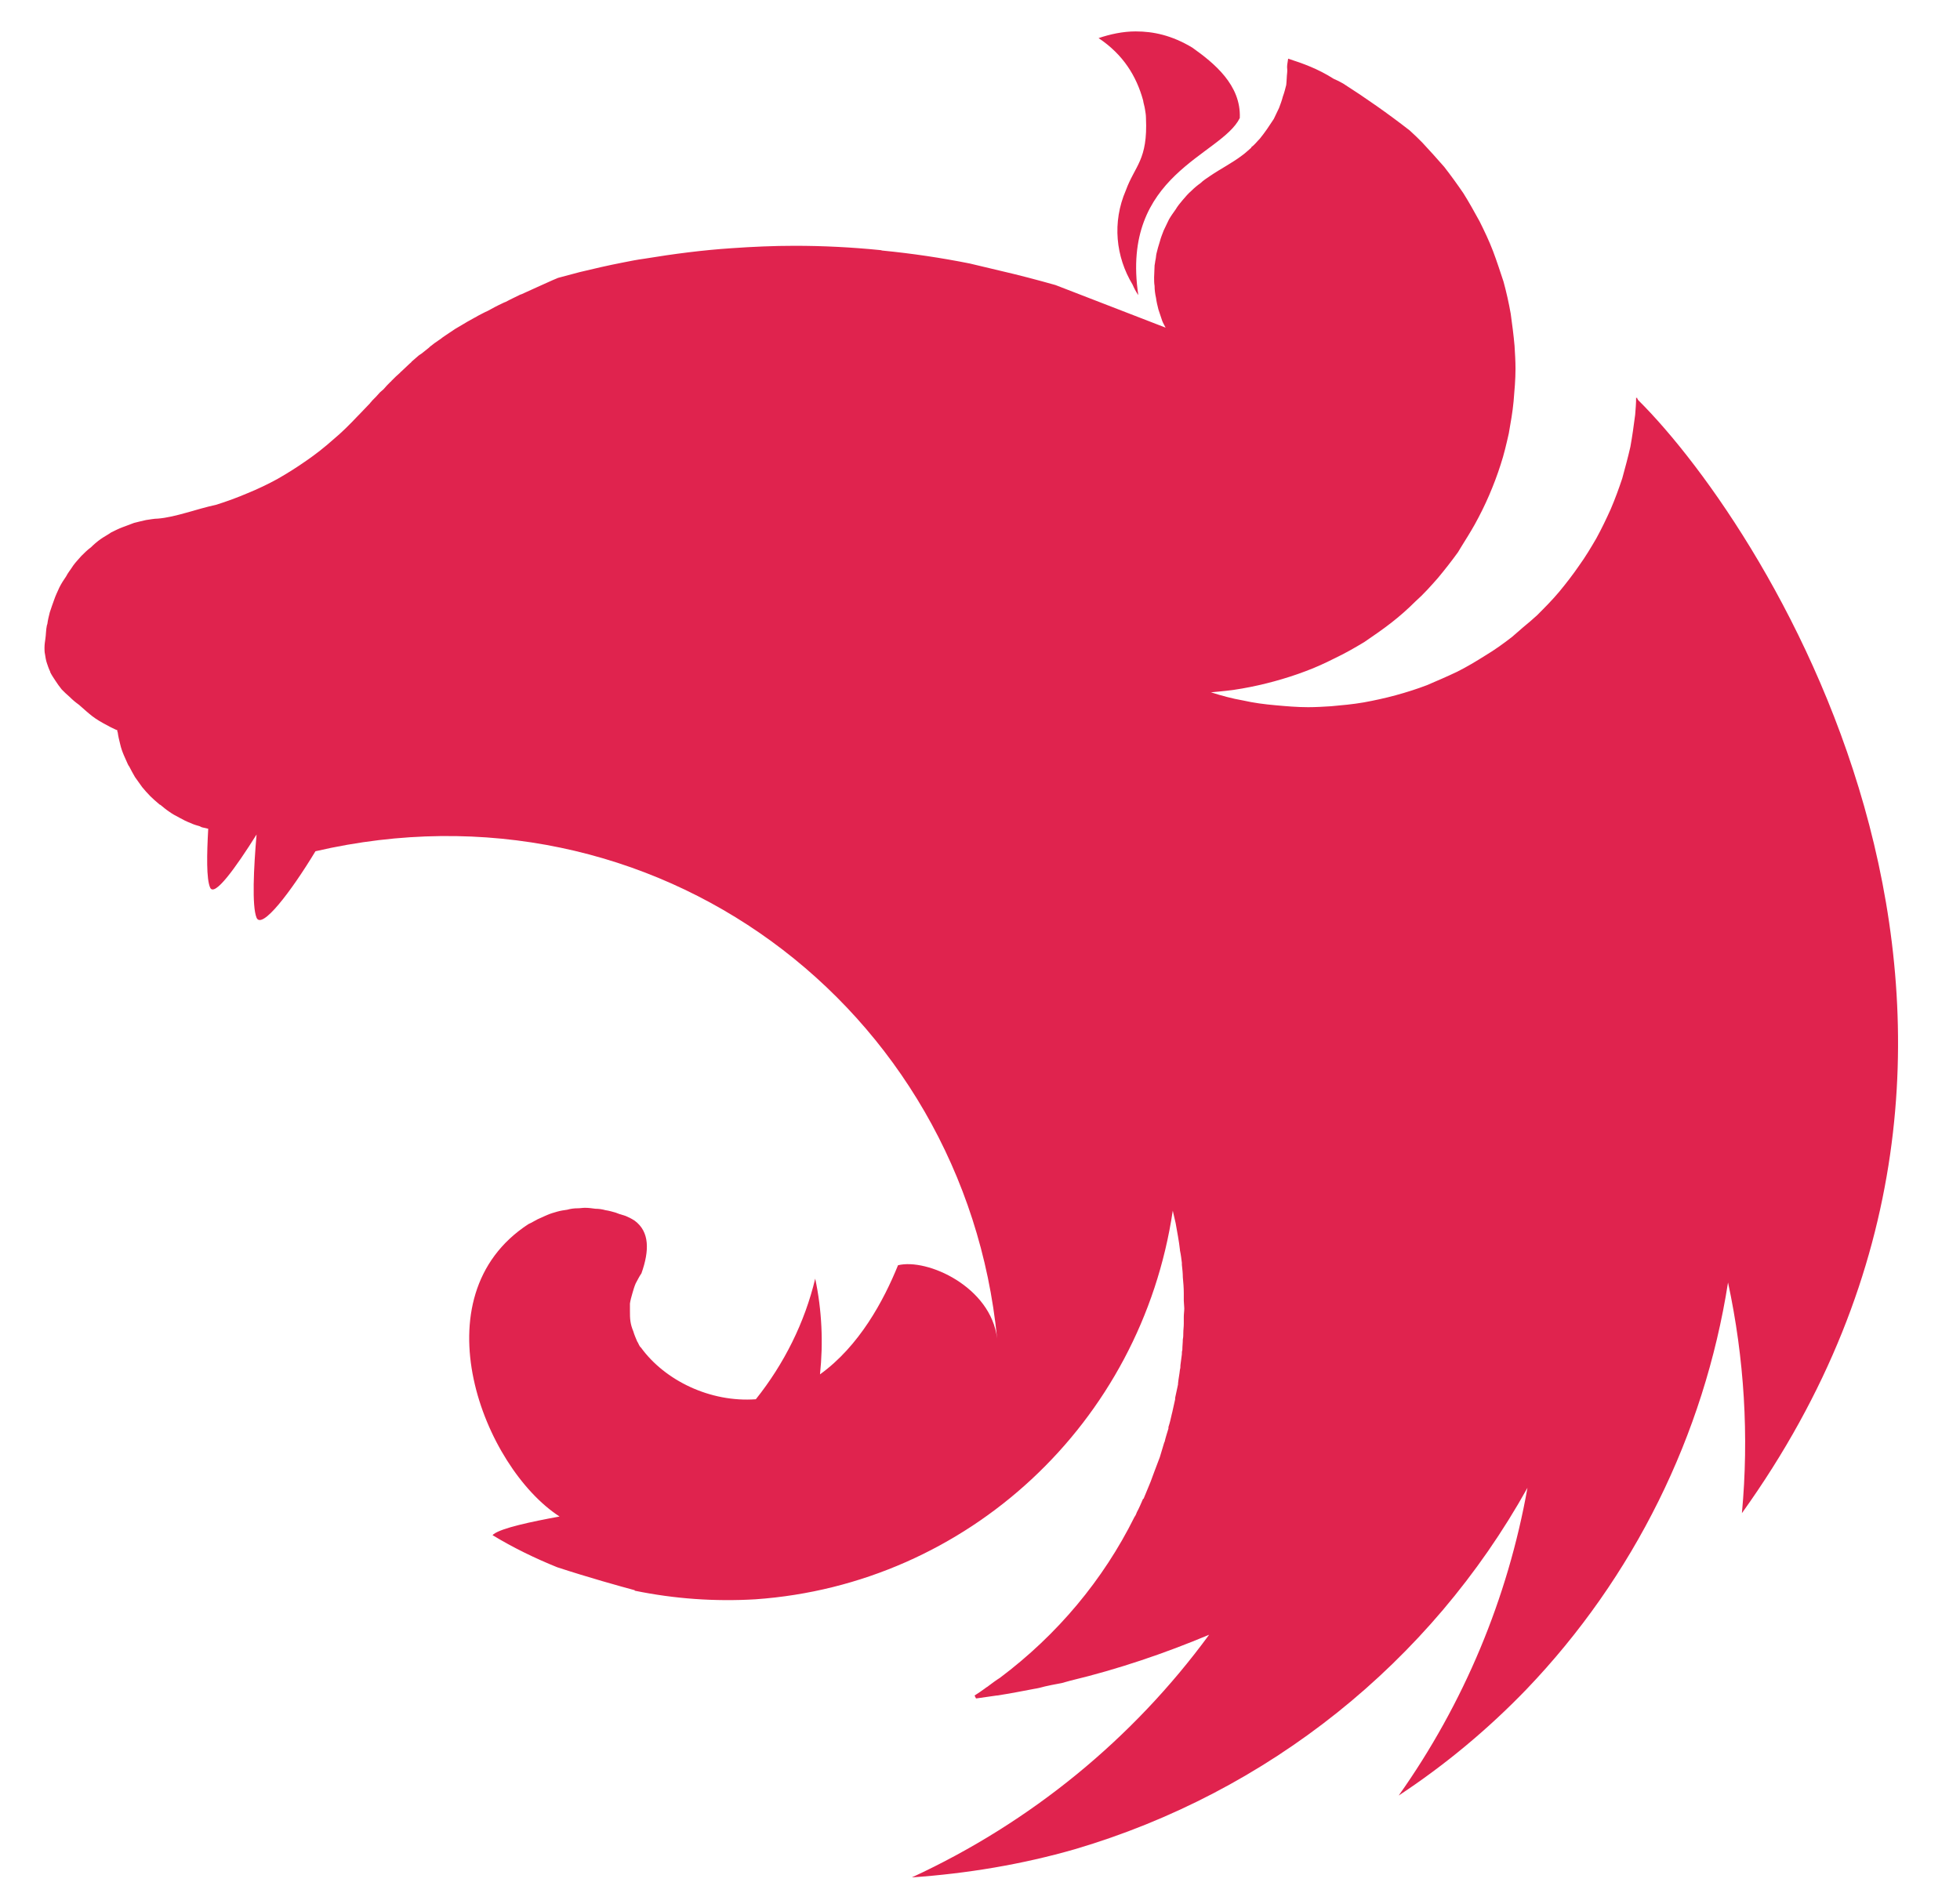
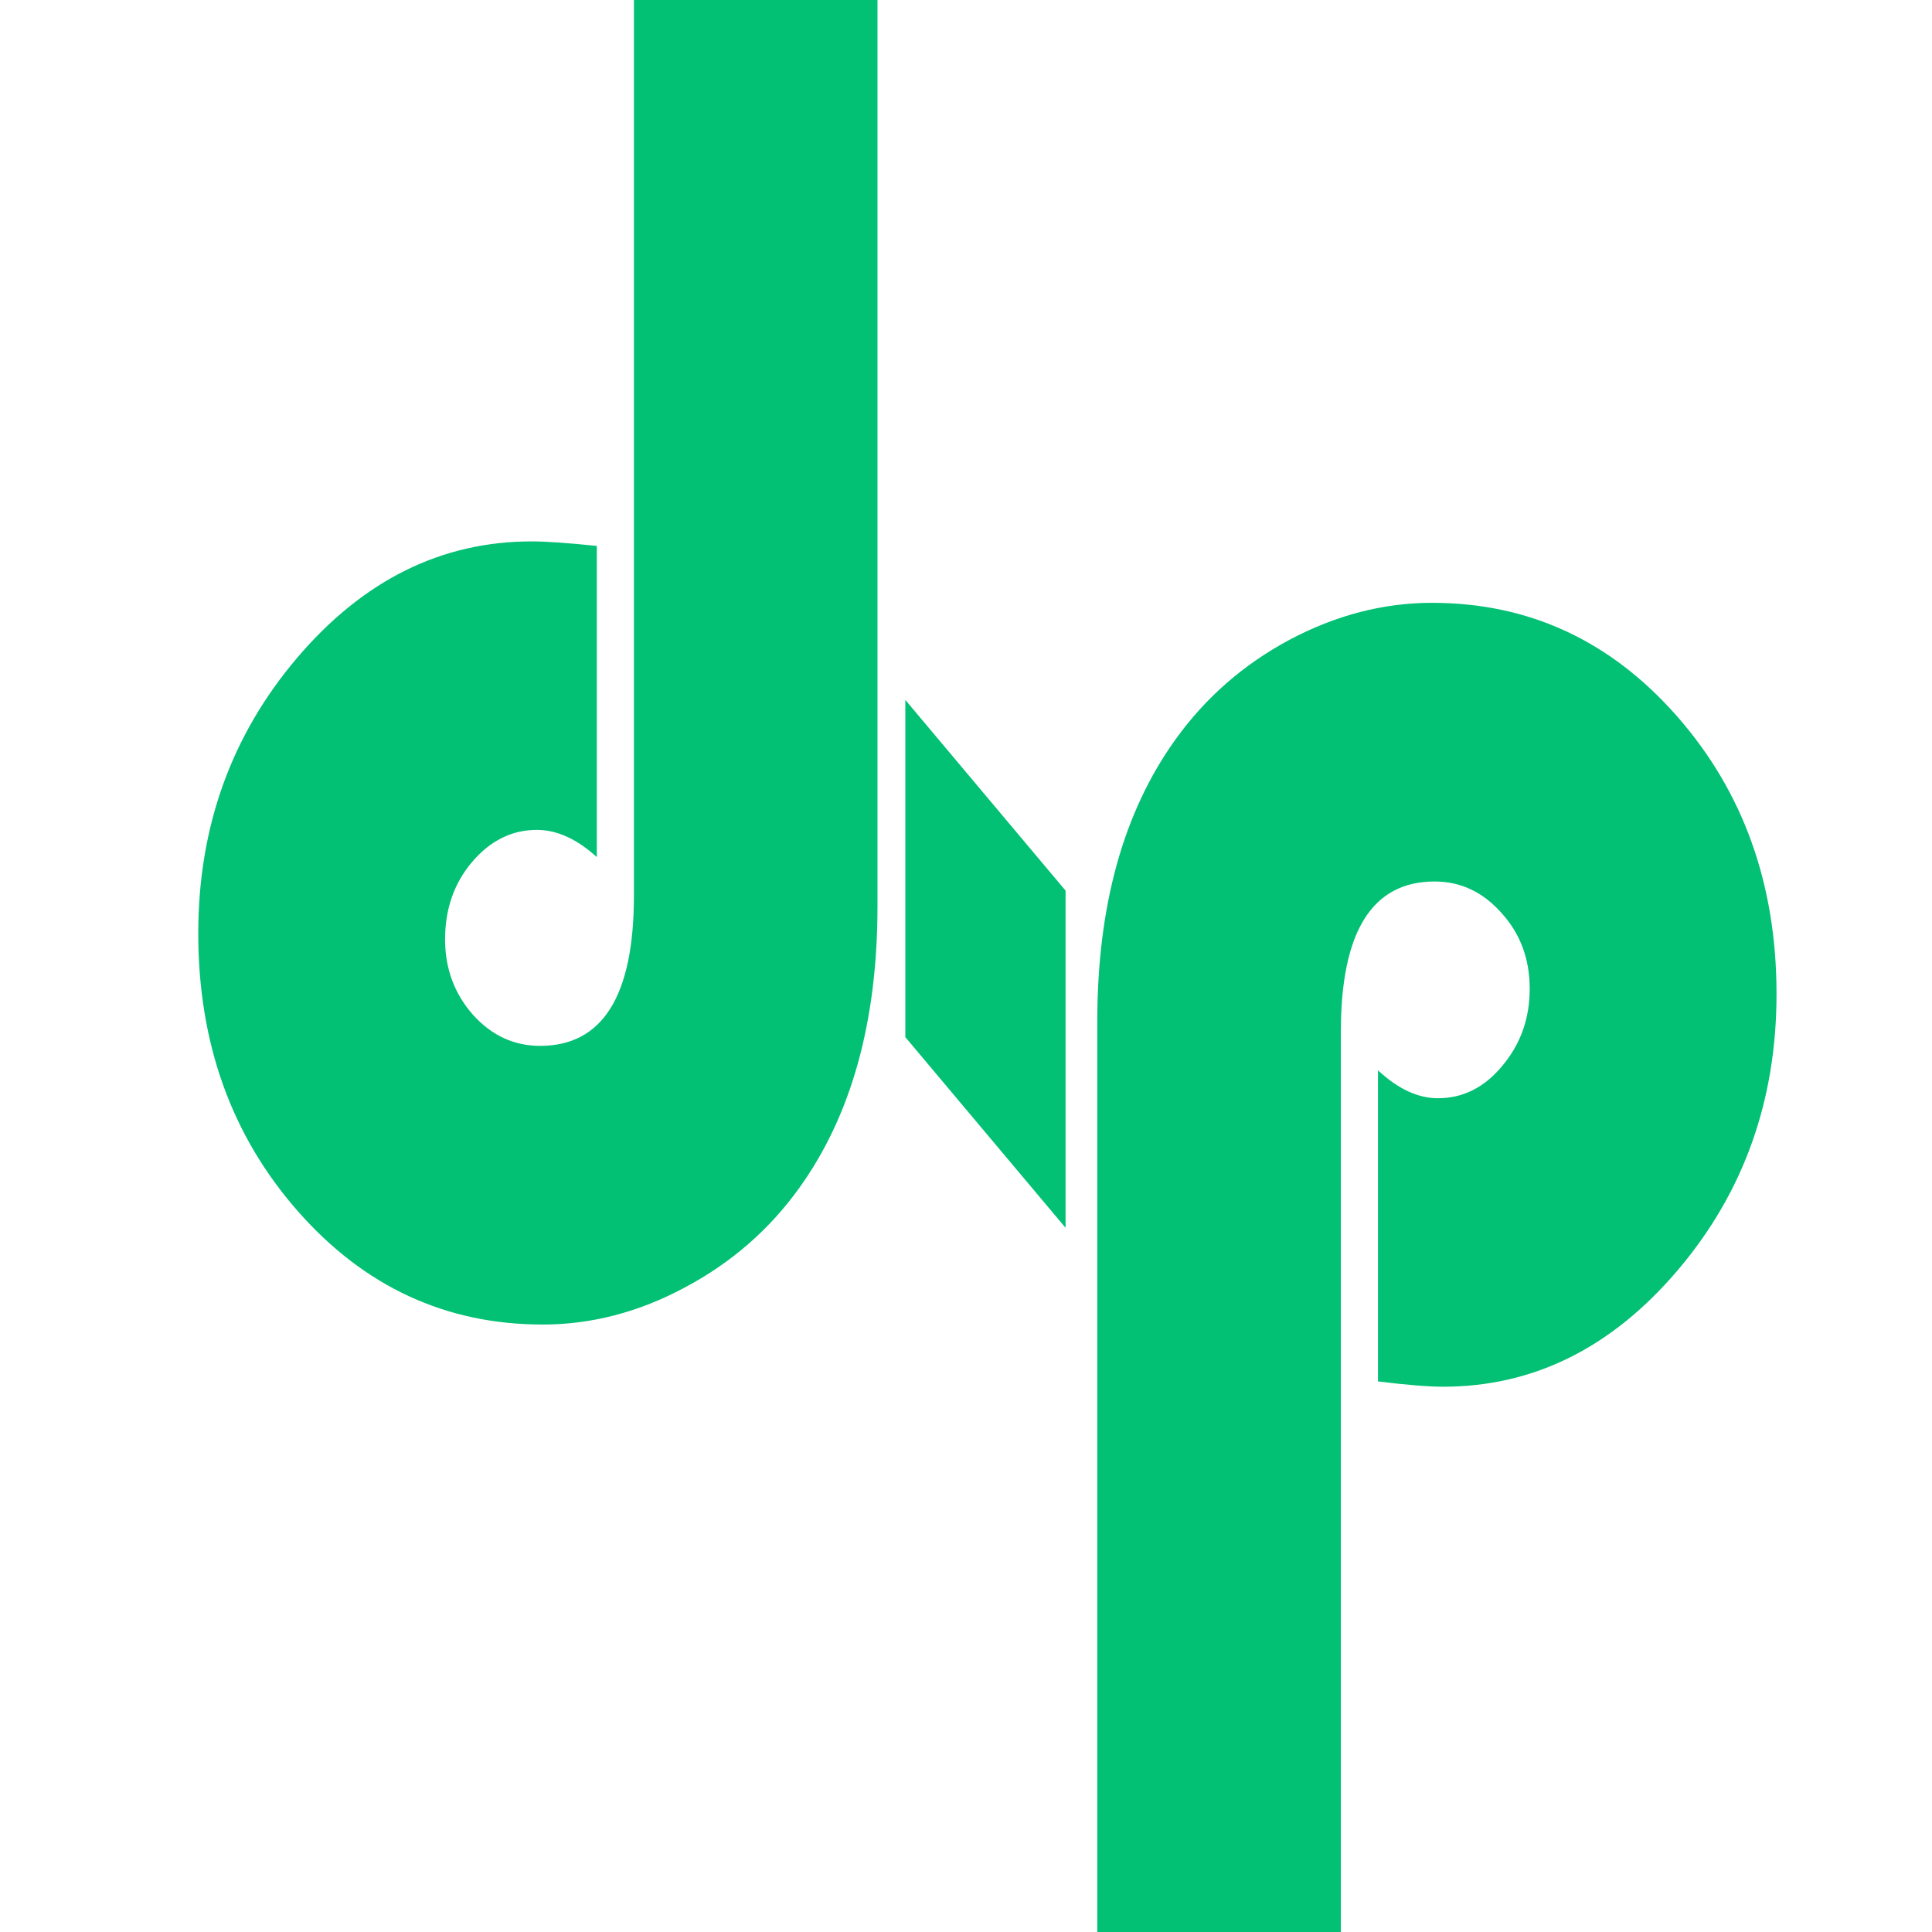
- <svg xmlns="http://www.w3.org/2000/svg" id="svg8" version="1.1" viewBox="0 0 264.583 255.588" height="966" width="1000">
-   <defs id="defs2">
-     <pattern id="EMFhbasepattern" patternUnits="userSpaceOnUse" width="6" height="6" x="0" y="0" />
-   </defs>
-   <g transform="translate(0,-41.41249)" id="layer1">
-     <path style="fill:#e0234e;fill-opacity:1;fill-rule:evenodd;stroke:none;stroke-width:0.808" d="m 153.338,45.652 c -1.809,0 -3.489,0.388 -5.04,0.905 3.296,2.197 5.105,5.105 6.01,8.401 0.065,0.452 0.194,0.775 0.259,1.228 0.065,0.388 0.129,0.775 0.129,1.163 0.259,5.687 -1.486,6.397 -2.714,9.758 -1.874,4.33 -1.357,8.982 0.905,12.73 0.194,0.452 0.452,0.969 0.775,1.422 -2.456,-16.349 11.179,-18.804 13.699,-23.909 0.194,-4.459 -3.489,-7.431 -6.397,-9.499 -2.779,-1.68 -5.299,-2.197 -7.625,-2.197 z m 20.549,3.683 c -0.259,1.486 -0.065,1.099 -0.129,1.874 -0.065,0.517 -0.065,1.163 -0.129,1.68 -0.129,0.517 -0.259,1.034 -0.452,1.551 -0.129,0.517 -0.323,1.034 -0.517,1.551 -0.259,0.517 -0.452,0.969 -0.711,1.486 -0.194,0.259 -0.323,0.517 -0.517,0.775 -0.129,0.194 -0.259,0.388 -0.388,0.582 -0.323,0.452 -0.646,0.905 -0.969,1.292 -0.388,0.388 -0.711,0.84 -1.163,1.163 0,0.065 0,0.065 0,0.065 -0.388,0.323 -0.775,0.711 -1.228,1.034 -1.357,1.034 -2.908,1.809 -4.33,2.779 -0.452,0.323 -0.905,0.582 -1.292,0.969 -0.452,0.323 -0.84,0.646 -1.228,1.034 -0.452,0.388 -0.775,0.775 -1.163,1.228 -0.323,0.388 -0.711,0.84 -0.969,1.292 -0.323,0.452 -0.646,0.905 -0.905,1.357 -0.259,0.517 -0.452,0.969 -0.711,1.486 -0.194,0.517 -0.388,0.969 -0.517,1.486 -0.194,0.582 -0.323,1.099 -0.452,1.616 -0.065,0.259 -0.065,0.582 -0.129,0.84 -0.065,0.259 -0.065,0.517 -0.129,0.775 0,0.517 -0.065,1.099 -0.065,1.615 0,0.388 0,0.775 0.065,1.163 0,0.517 0.065,1.034 0.194,1.615 0.065,0.517 0.194,1.034 0.323,1.551 0.194,0.517 0.323,1.034 0.517,1.551 0.129,0.323 0.323,0.646 0.452,0.905 l -14.863,-5.751 c -2.52,-0.711 -4.976,-1.357 -7.496,-1.939 -1.357,-0.323 -2.714,-0.646 -4.071,-0.969 -3.877,-0.775 -7.819,-1.357 -11.761,-1.745 -0.129,0 -0.194,-0.065 -0.323,-0.065 -3.877,-0.388 -7.69,-0.582 -11.567,-0.582 -2.843,0 -5.687,0.129 -8.465,0.323 -3.942,0.259 -7.884,0.775 -11.825,1.422 -0.969,0.129 -1.939,0.323 -2.908,0.517 -2.003,0.388 -3.942,0.84 -5.816,1.292 -0.969,0.259 -1.939,0.517 -2.908,0.775 -0.969,0.388 -1.874,0.84 -2.779,1.228 -0.711,0.323 -1.422,0.646 -2.132,0.969 -0.129,0.065 -0.259,0.065 -0.323,0.129 -0.646,0.323 -1.228,0.582 -1.809,0.905 -0.194,0.065 -0.323,0.129 -0.452,0.194 -0.711,0.323 -1.422,0.711 -2.003,1.034 -0.452,0.194 -0.905,0.452 -1.292,0.646 -0.194,0.129 -0.452,0.259 -0.582,0.323 -0.582,0.323 -1.163,0.646 -1.68,0.969 -0.582,0.323 -1.099,0.646 -1.551,0.969 -0.452,0.323 -0.905,0.582 -1.292,0.905 -0.065,0.065 -0.129,0.065 -0.194,0.129 -0.388,0.259 -0.84,0.582 -1.228,0.905 0,0 -0.065,0.065 -0.129,0.129 -0.323,0.259 -0.646,0.517 -0.969,0.775 -0.129,0.065 -0.259,0.194 -0.388,0.259 -0.323,0.259 -0.646,0.582 -0.969,0.84 -0.065,0.129 -0.194,0.194 -0.259,0.259 -0.388,0.388 -0.775,0.711 -1.163,1.099 -0.065,0 -0.065,0.065 -0.129,0.129 -0.388,0.323 -0.775,0.711 -1.163,1.099 -0.065,0.065 -0.065,0.129 -0.129,0.129 -0.323,0.323 -0.646,0.646 -0.969,1.034 -0.129,0.129 -0.323,0.259 -0.452,0.388 -0.323,0.388 -0.711,0.775 -1.099,1.163 -0.065,0.129 -0.194,0.194 -0.259,0.323 -0.517,0.517 -0.969,1.034 -1.486,1.551 -0.065,0.065 -0.129,0.129 -0.194,0.194 -1.034,1.099 -2.132,2.197 -3.296,3.166 -1.163,1.034 -2.391,2.003 -3.619,2.843 -1.292,0.905 -2.52,1.68 -3.877,2.456 -1.292,0.711 -2.649,1.357 -4.071,1.939 -1.357,0.582 -2.779,1.099 -4.2,1.551 -2.714,0.582 -5.493,1.68 -7.884,1.874 -0.517,0 -1.099,0.129 -1.615,0.194 -0.582,0.129 -1.099,0.259 -1.615,0.388 -0.517,0.194 -1.034,0.388 -1.551,0.582 -0.517,0.194 -1.034,0.452 -1.551,0.711 -0.452,0.323 -0.969,0.582 -1.422,0.905 -0.452,0.323 -0.905,0.711 -1.292,1.099 -0.452,0.323 -0.905,0.775 -1.292,1.163 -0.388,0.452 -0.775,0.84 -1.099,1.292 -0.323,0.517 -0.711,0.969 -0.969,1.486 -0.323,0.452 -0.646,0.969 -0.905,1.486 -0.259,0.582 -0.517,1.099 -0.711,1.68 -0.194,0.517 -0.388,1.099 -0.582,1.68 -0.129,0.517 -0.259,1.034 -0.323,1.551 0,0.065 -0.065,0.129 -0.065,0.194 -0.129,0.582 -0.129,1.357 -0.194,1.745 -0.065,0.452 -0.129,0.84 -0.129,1.292 0,0.259 0,0.582 0.065,0.84 0.065,0.452 0.129,0.84 0.259,1.228 0.129,0.388 0.259,0.775 0.452,1.163 0,0.065 0,0.065 0,0.065 0.194,0.388 0.452,0.775 0.711,1.163 0.259,0.388 0.517,0.775 0.84,1.163 0.323,0.323 0.711,0.711 1.099,1.034 0.388,0.388 0.775,0.711 1.228,1.034 1.551,1.357 1.939,1.809 3.942,2.843 0.323,0.194 0.646,0.323 1.034,0.517 0.065,0 0.129,0.065 0.194,0.065 0,0.129 0,0.194 0.065,0.323 0.065,0.517 0.194,1.034 0.323,1.551 0.129,0.582 0.323,1.099 0.517,1.551 0.194,0.388 0.323,0.775 0.517,1.163 0.065,0.129 0.129,0.259 0.194,0.323 0.259,0.517 0.517,0.969 0.775,1.422 0.323,0.452 0.646,0.905 0.969,1.357 0.323,0.388 0.711,0.84 1.099,1.228 0.388,0.388 0.775,0.711 1.228,1.099 0,0 0.065,0.065 0.129,0.065 0.388,0.323 0.775,0.646 1.163,0.905 0.452,0.323 0.905,0.582 1.422,0.84 0.452,0.259 0.969,0.517 1.486,0.711 0.388,0.194 0.84,0.323 1.292,0.452 0.065,0.065 0.129,0.065 0.259,0.129 0.259,0.065 0.582,0.129 0.84,0.194 -0.194,3.489 -0.259,6.785 0.259,7.948 0.582,1.292 3.425,-2.649 6.268,-7.173 -0.388,4.459 -0.646,9.693 0,11.244 0.711,1.615 4.588,-3.425 7.948,-8.982 45.815,-10.598 87.624,21.066 92.018,65.783 -0.84,-6.979 -9.434,-10.856 -13.376,-9.887 -1.939,4.782 -5.234,10.921 -10.533,14.733 0.452,-4.265 0.259,-8.659 -0.646,-12.924 -1.422,5.945 -4.2,11.502 -8.013,16.284 v 0 c -6.139,0.452 -12.278,-2.52 -15.509,-6.979 -0.259,-0.194 -0.323,-0.582 -0.517,-0.84 -0.194,-0.452 -0.388,-0.905 -0.517,-1.357 -0.194,-0.452 -0.323,-0.905 -0.388,-1.357 -0.065,-0.452 -0.065,-0.905 -0.065,-1.422 0,-0.323 0,-0.646 0,-0.969 0.065,-0.452 0.194,-0.905 0.323,-1.357 0.129,-0.452 0.259,-0.905 0.452,-1.357 0.259,-0.452 0.452,-0.905 0.775,-1.357 1.099,-3.102 1.099,-5.622 -0.905,-7.108 -0.388,-0.259 -0.775,-0.452 -1.228,-0.646 -0.259,-0.065 -0.582,-0.194 -0.84,-0.259 -0.194,-0.065 -0.323,-0.129 -0.517,-0.194 -0.452,-0.129 -0.905,-0.259 -1.357,-0.323 -0.452,-0.129 -0.905,-0.194 -1.357,-0.194 -0.452,-0.065 -0.969,-0.129 -1.422,-0.129 -0.323,0 -0.646,0.065 -0.969,0.065 -0.517,0 -0.969,0.065 -1.422,0.194 -0.452,0.065 -0.905,0.129 -1.357,0.259 -0.452,0.129 -0.905,0.259 -1.357,0.452 -0.452,0.194 -0.84,0.388 -1.292,0.582 -0.388,0.194 -0.775,0.452 -1.228,0.646 -15.056,9.822 -6.074,32.827 4.2,39.483 -3.877,0.711 -7.819,1.551 -8.917,2.391 -0.065,0.065 -0.129,0.129 -0.129,0.129 2.779,1.68 5.687,3.102 8.724,4.329 4.136,1.357 8.53,2.585 10.468,3.102 0,0 0,0.065 0,0.065 5.363,1.099 10.791,1.486 16.284,1.163 28.626,-2.003 52.083,-23.78 56.348,-52.471 0.129,0.582 0.259,1.099 0.388,1.68 v 0 c 0.194,1.163 0.452,2.391 0.582,3.619 0,0 0,0 0,0.065 0.129,0.582 0.194,1.163 0.259,1.68 0,0.129 0,0.194 0,0.259 0.065,0.582 0.129,1.163 0.129,1.68 0.065,0.711 0.129,1.422 0.129,2.132 0,0.323 0,0.646 0,1.034 0,0.323 0.065,0.711 0.065,1.034 0,0.388 -0.065,0.775 -0.065,1.163 0,0.323 0,0.646 0,0.905 0,0.452 -0.065,0.84 -0.065,1.292 0,0.259 0,0.517 -0.065,0.84 0,0.452 -0.065,0.905 -0.065,1.422 -0.065,0.194 -0.065,0.388 -0.065,0.582 -0.065,0.517 -0.129,0.969 -0.194,1.486 0,0.194 0,0.388 -0.065,0.582 -0.065,0.646 -0.194,1.228 -0.259,1.874 0,0 0,0.065 0,0.065 v 0.065 c -0.129,0.582 -0.259,1.228 -0.388,1.809 0,0.065 0,0.129 0,0.194 -0.129,0.582 -0.259,1.163 -0.388,1.745 0,0.065 -0.065,0.194 -0.065,0.259 -0.129,0.582 -0.259,1.163 -0.452,1.745 0,0.065 0,0.129 0,0.194 -0.194,0.646 -0.388,1.228 -0.517,1.809 -0.065,0.065 -0.065,0.129 -0.065,0.129 -0.194,0.646 -0.388,1.292 -0.582,1.939 -0.259,0.646 -0.452,1.228 -0.711,1.874 -0.259,0.646 -0.452,1.292 -0.711,1.874 -0.259,0.646 -0.517,1.228 -0.775,1.874 0,0 -0.065,0 -0.065,0 -0.259,0.582 -0.517,1.228 -0.84,1.809 0,0 0,0 0,0 0,0 0,0 0,0 -0.065,0.194 -0.129,0.323 -0.194,0.452 -0.065,0.065 -0.065,0.129 -0.129,0.194 -4.2,8.465 -10.404,15.896 -18.158,21.712 v 0 c -0.517,0.323 -1.034,0.711 -1.551,1.099 0,0 0,0 0,0 -0.129,0.129 -0.323,0.194 -0.452,0.323 -0.452,0.323 -0.905,0.646 -1.422,0.969 l 0.194,0.388 h 0.065 v 0 c 0.905,-0.129 1.809,-0.259 2.714,-0.388 h 0.065 c 1.68,-0.259 3.36,-0.582 5.04,-0.905 0.452,-0.065 0.969,-0.194 1.422,-0.323 0.323,-0.065 0.582,-0.129 0.905,-0.194 0.452,-0.065 0.905,-0.194 1.357,-0.259 0.388,-0.129 0.775,-0.194 1.163,-0.323 6.462,-1.551 12.73,-3.683 18.74,-6.203 -10.274,14.022 -24.038,25.331 -40.129,32.762 7.431,-0.517 14.863,-1.745 22.035,-3.813 26.042,-7.69 47.948,-25.202 61.065,-48.788 -2.649,14.927 -8.594,29.143 -17.383,41.55 6.268,-4.136 12.019,-8.918 17.253,-14.346 14.475,-15.121 23.974,-34.313 27.205,-54.927 2.197,10.21 2.843,20.743 1.874,31.147 46.655,-65.072 3.877,-132.535 -14.022,-150.305 -0.065,-0.129 -0.129,-0.194 -0.129,-0.323 -0.065,0.065 -0.065,0.065 -0.065,0.129 0,-0.065 0,-0.065 -0.065,-0.129 0,0.775 -0.065,1.551 -0.129,2.326 -0.194,1.486 -0.388,2.908 -0.646,4.33 -0.323,1.422 -0.711,2.843 -1.099,4.265 -0.452,1.357 -0.969,2.779 -1.551,4.136 -0.582,1.292 -1.228,2.649 -1.939,3.942 -0.711,1.228 -1.486,2.52 -2.326,3.683 -0.84,1.228 -1.745,2.391 -2.649,3.489 -0.969,1.163 -2.003,2.197 -3.037,3.231 -0.646,0.582 -1.228,1.099 -1.874,1.615 -0.517,0.452 -0.969,0.84 -1.486,1.292 -1.163,0.905 -2.326,1.745 -3.619,2.52 -1.228,0.775 -2.52,1.551 -3.813,2.197 -1.357,0.646 -2.714,1.228 -4.071,1.809 -1.357,0.517 -2.779,0.969 -4.2,1.357 -1.422,0.388 -2.908,0.711 -4.329,0.969 -1.486,0.259 -2.972,0.388 -4.394,0.517 -1.034,0.065 -2.068,0.129 -3.102,0.129 -1.486,0 -2.972,-0.129 -4.394,-0.259 -1.486,-0.129 -2.973,-0.323 -4.394,-0.646 -1.486,-0.259 -2.908,-0.646 -4.33,-1.099 h -0.065 c 1.422,-0.129 2.843,-0.259 4.265,-0.517 1.486,-0.259 2.908,-0.582 4.33,-0.969 1.422,-0.388 2.843,-0.84 4.2,-1.357 1.422,-0.517 2.779,-1.163 4.071,-1.809 1.357,-0.646 2.585,-1.357 3.877,-2.132 1.228,-0.84 2.456,-1.68 3.619,-2.585 1.163,-0.905 2.262,-1.874 3.296,-2.908 1.099,-0.969 2.068,-2.068 3.037,-3.166 0.969,-1.163 1.874,-2.326 2.714,-3.489 0.129,-0.194 0.259,-0.452 0.388,-0.646 0.646,-1.034 1.292,-2.068 1.874,-3.102 0.711,-1.292 1.357,-2.585 1.939,-3.942 0.582,-1.357 1.099,-2.714 1.551,-4.136 0.452,-1.357 0.775,-2.779 1.099,-4.2 0.259,-1.486 0.517,-2.908 0.646,-4.33 0.129,-1.486 0.259,-2.973 0.259,-4.394 0,-1.034 -0.065,-2.068 -0.129,-3.102 -0.129,-1.486 -0.323,-2.908 -0.517,-4.33 -0.259,-1.486 -0.582,-2.908 -0.969,-4.33 -0.452,-1.357 -0.905,-2.779 -1.422,-4.136 -0.517,-1.357 -1.163,-2.714 -1.809,-4.006 -0.711,-1.292 -1.422,-2.585 -2.197,-3.813 -0.84,-1.228 -1.68,-2.391 -2.585,-3.554 -0.969,-1.099 -1.939,-2.197 -2.973,-3.296 -0.517,-0.517 -1.099,-1.099 -1.68,-1.615 -2.908,-2.262 -5.945,-4.394 -8.982,-6.333 -0.452,-0.259 -0.84,-0.452 -1.292,-0.646 -2.132,-1.357 -4.136,-2.068 -6.139,-2.714 z" id="path818" />
-   </g>
+ <svg xmlns="http://www.w3.org/2000/svg" width="100%" height="100%" viewBox="0 0 512 512" version="1.1" id="SVGRoot">
+   <path d="m 167.998,0 h 64.545 v 240.141 c 0,30.554 -6.903,55.437 -20.71,74.65 -7.939,11.074 -18.063,19.88 -30.374,26.418 -12.196,6.538 -24.736,9.807 -37.622,9.807 -25.657,0 -47.287,-10.007 -64.89,-30.02 -17.603,-20.013 -26.405,-44.563 -26.405,-73.649 0,-28.152 8.744,-52.502 26.232,-73.049 17.488,-20.547 38.198,-30.82 62.128,-30.82 3.797,0 9.549,0.4 17.258,1.201 v 82.455 c -5.292,-4.803 -10.585,-7.205 -15.877,-7.205 -6.673,0 -12.426,2.869 -17.258,8.606 -4.717,5.604 -7.076,12.408 -7.076,20.414 0,7.738 2.474,14.41 7.421,20.013 4.947,5.47 10.872,8.205 17.776,8.205 16.568,0 24.851,-13.275 24.851,-39.827 z" fill="#02C074" stroke-width="0" stroke="#02C074" />
+   <path d="M 355.341,512 H 290.797 V 270.631 c 0,-30.554 6.903,-55.437 20.709,-74.65 7.939,-11.074 18.006,-19.88 30.201,-26.418 12.311,-6.538 24.909,-9.807 37.795,-9.807 25.657,0 47.287,10.007 64.89,30.02 17.603,20.013 26.405,44.563 26.405,73.649 0,28.285 -8.744,52.702 -26.232,73.249 -17.488,20.547 -38.198,30.82 -62.128,30.82 -3.912,0 -9.664,-0.467 -17.258,-1.401 v -82.455 c 5.292,4.937 10.585,7.405 15.877,7.405 6.673,0 12.368,-2.869 17.085,-8.606 4.832,-5.737 7.248,-12.542 7.248,-20.414 0,-7.872 -2.474,-14.543 -7.421,-20.013 -4.947,-5.604 -10.873,-8.406 -17.776,-8.406 -16.568,0 -24.851,13.276 -24.851,39.827 z" fill="#02C074" stroke-width="0" stroke="#02C074" />
+   <rect fill="#02C074" stroke-width="0" stroke="#02C074" width="66.002" height="89.363" x="372.937" y="-100.026" transform="matrix(0.6433338,0.7655858,0,1,0,0)" />
</svg>
